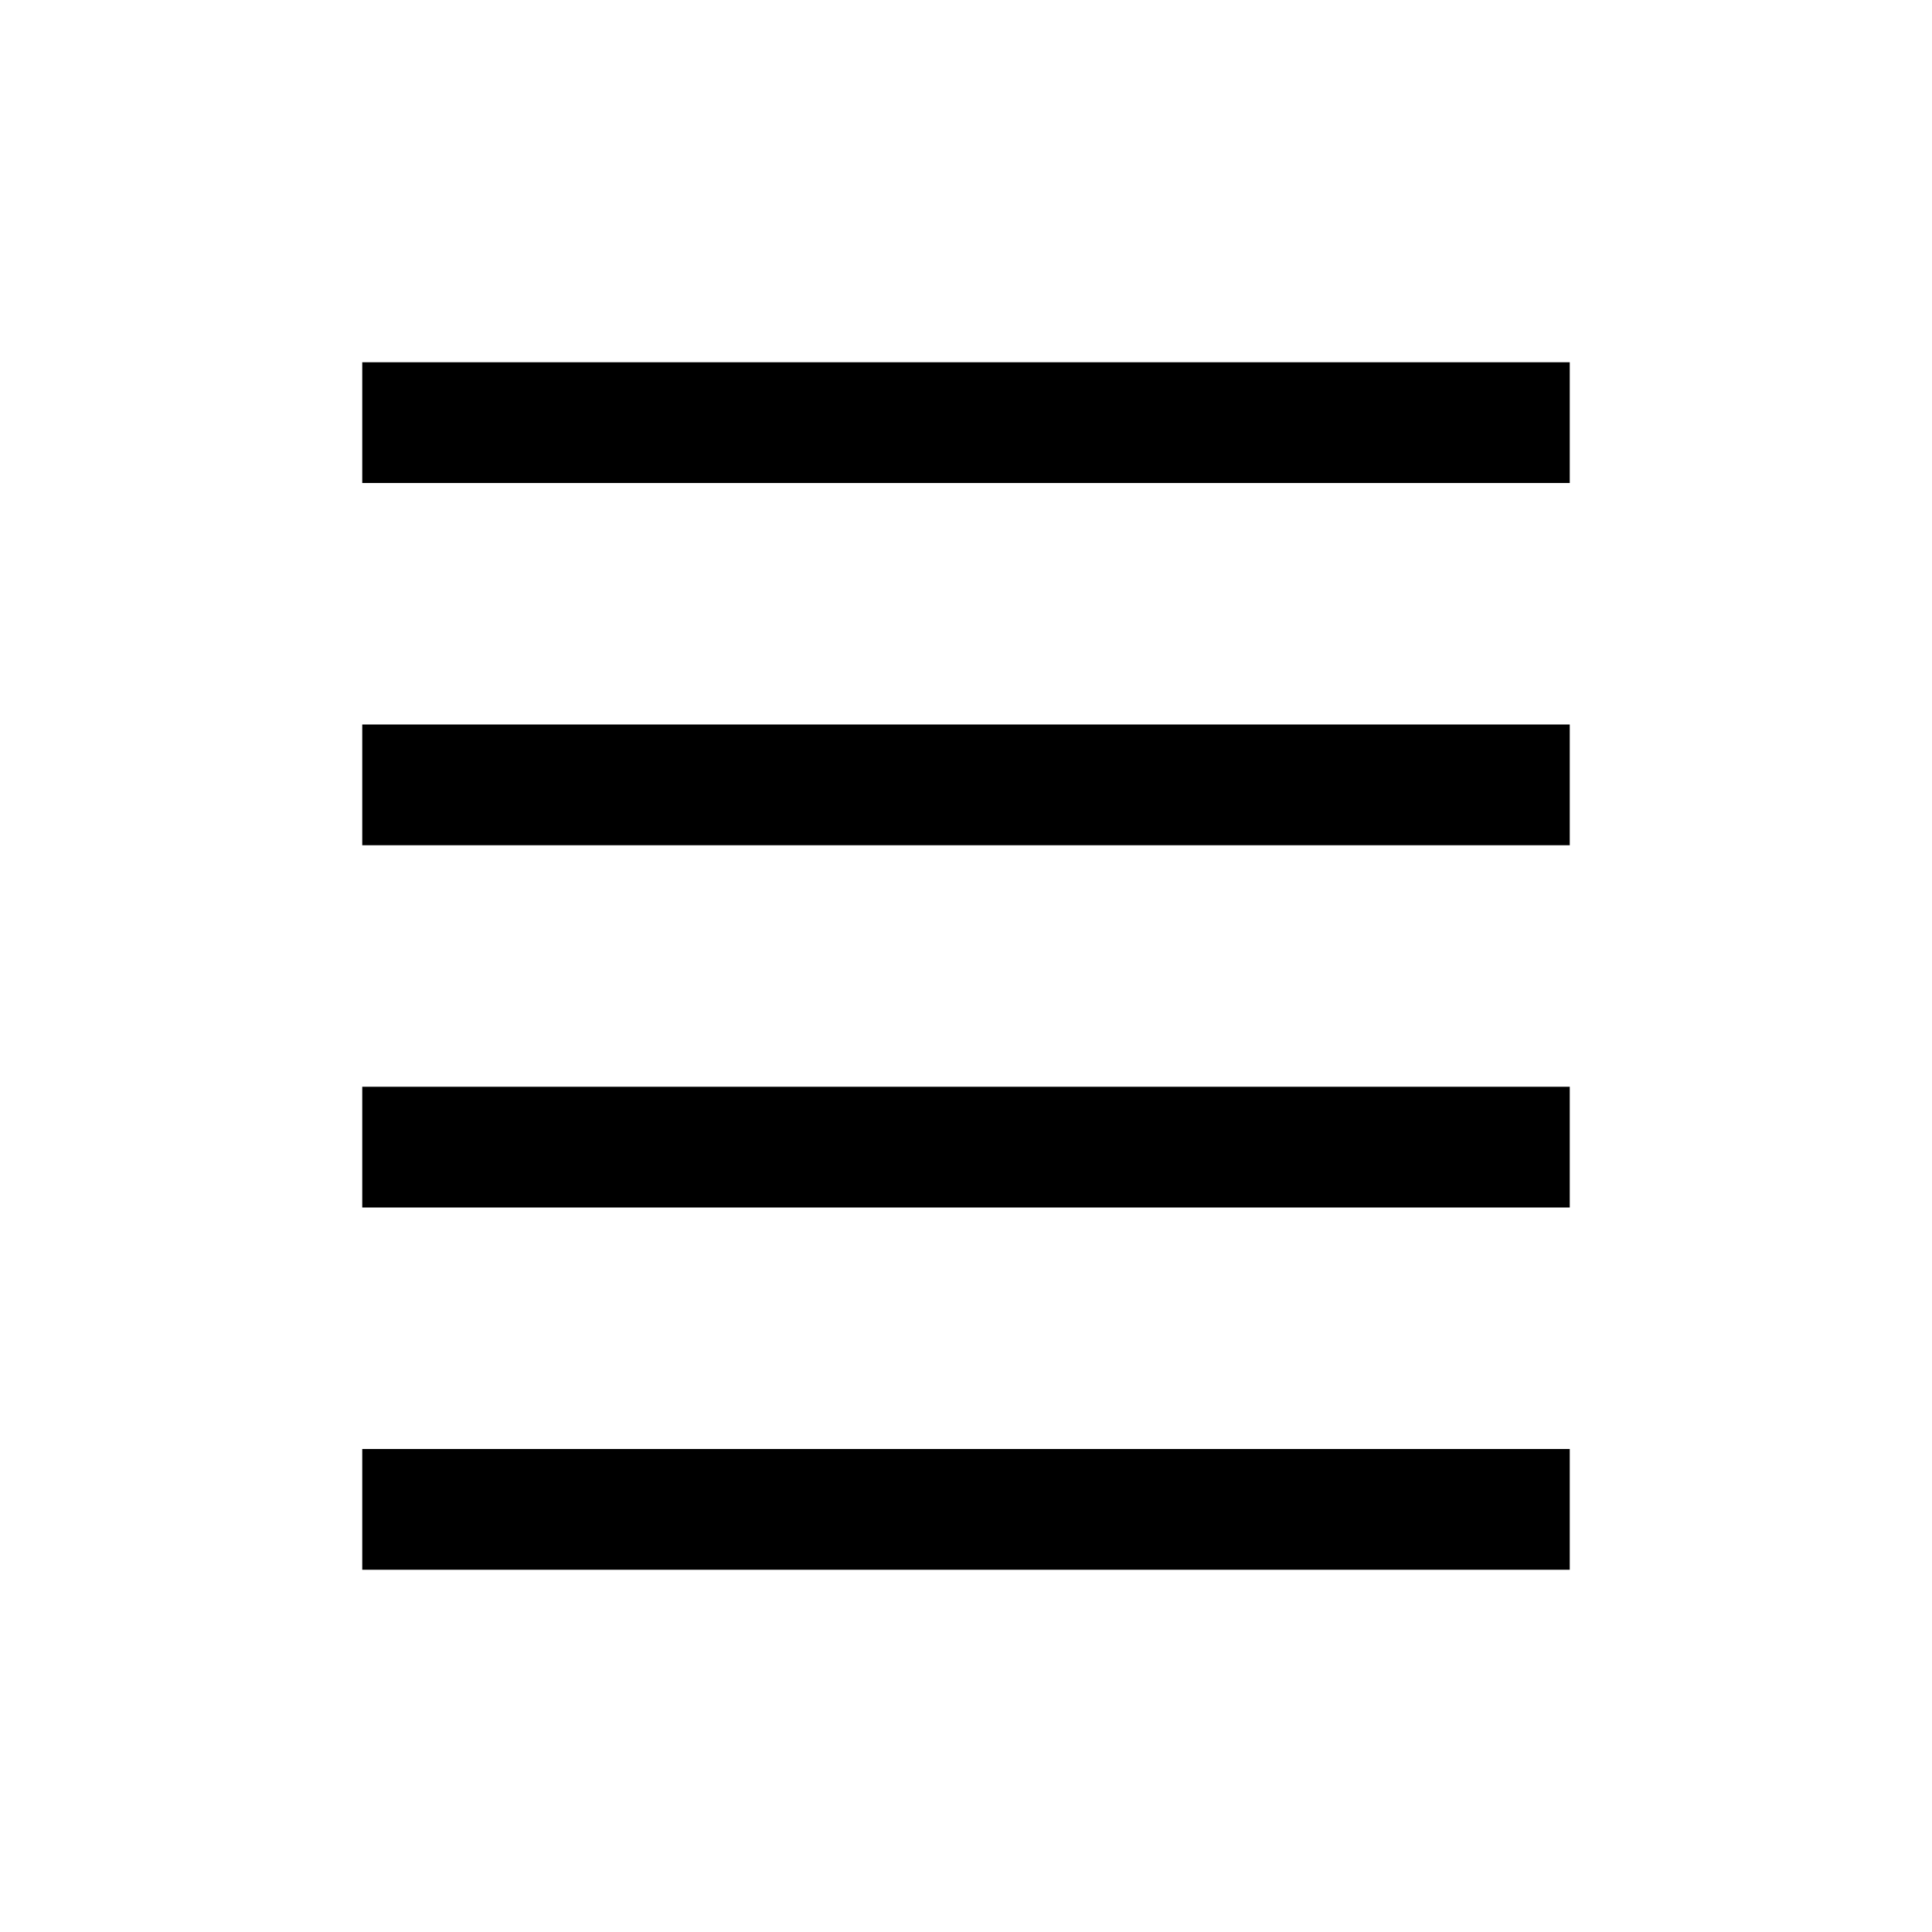
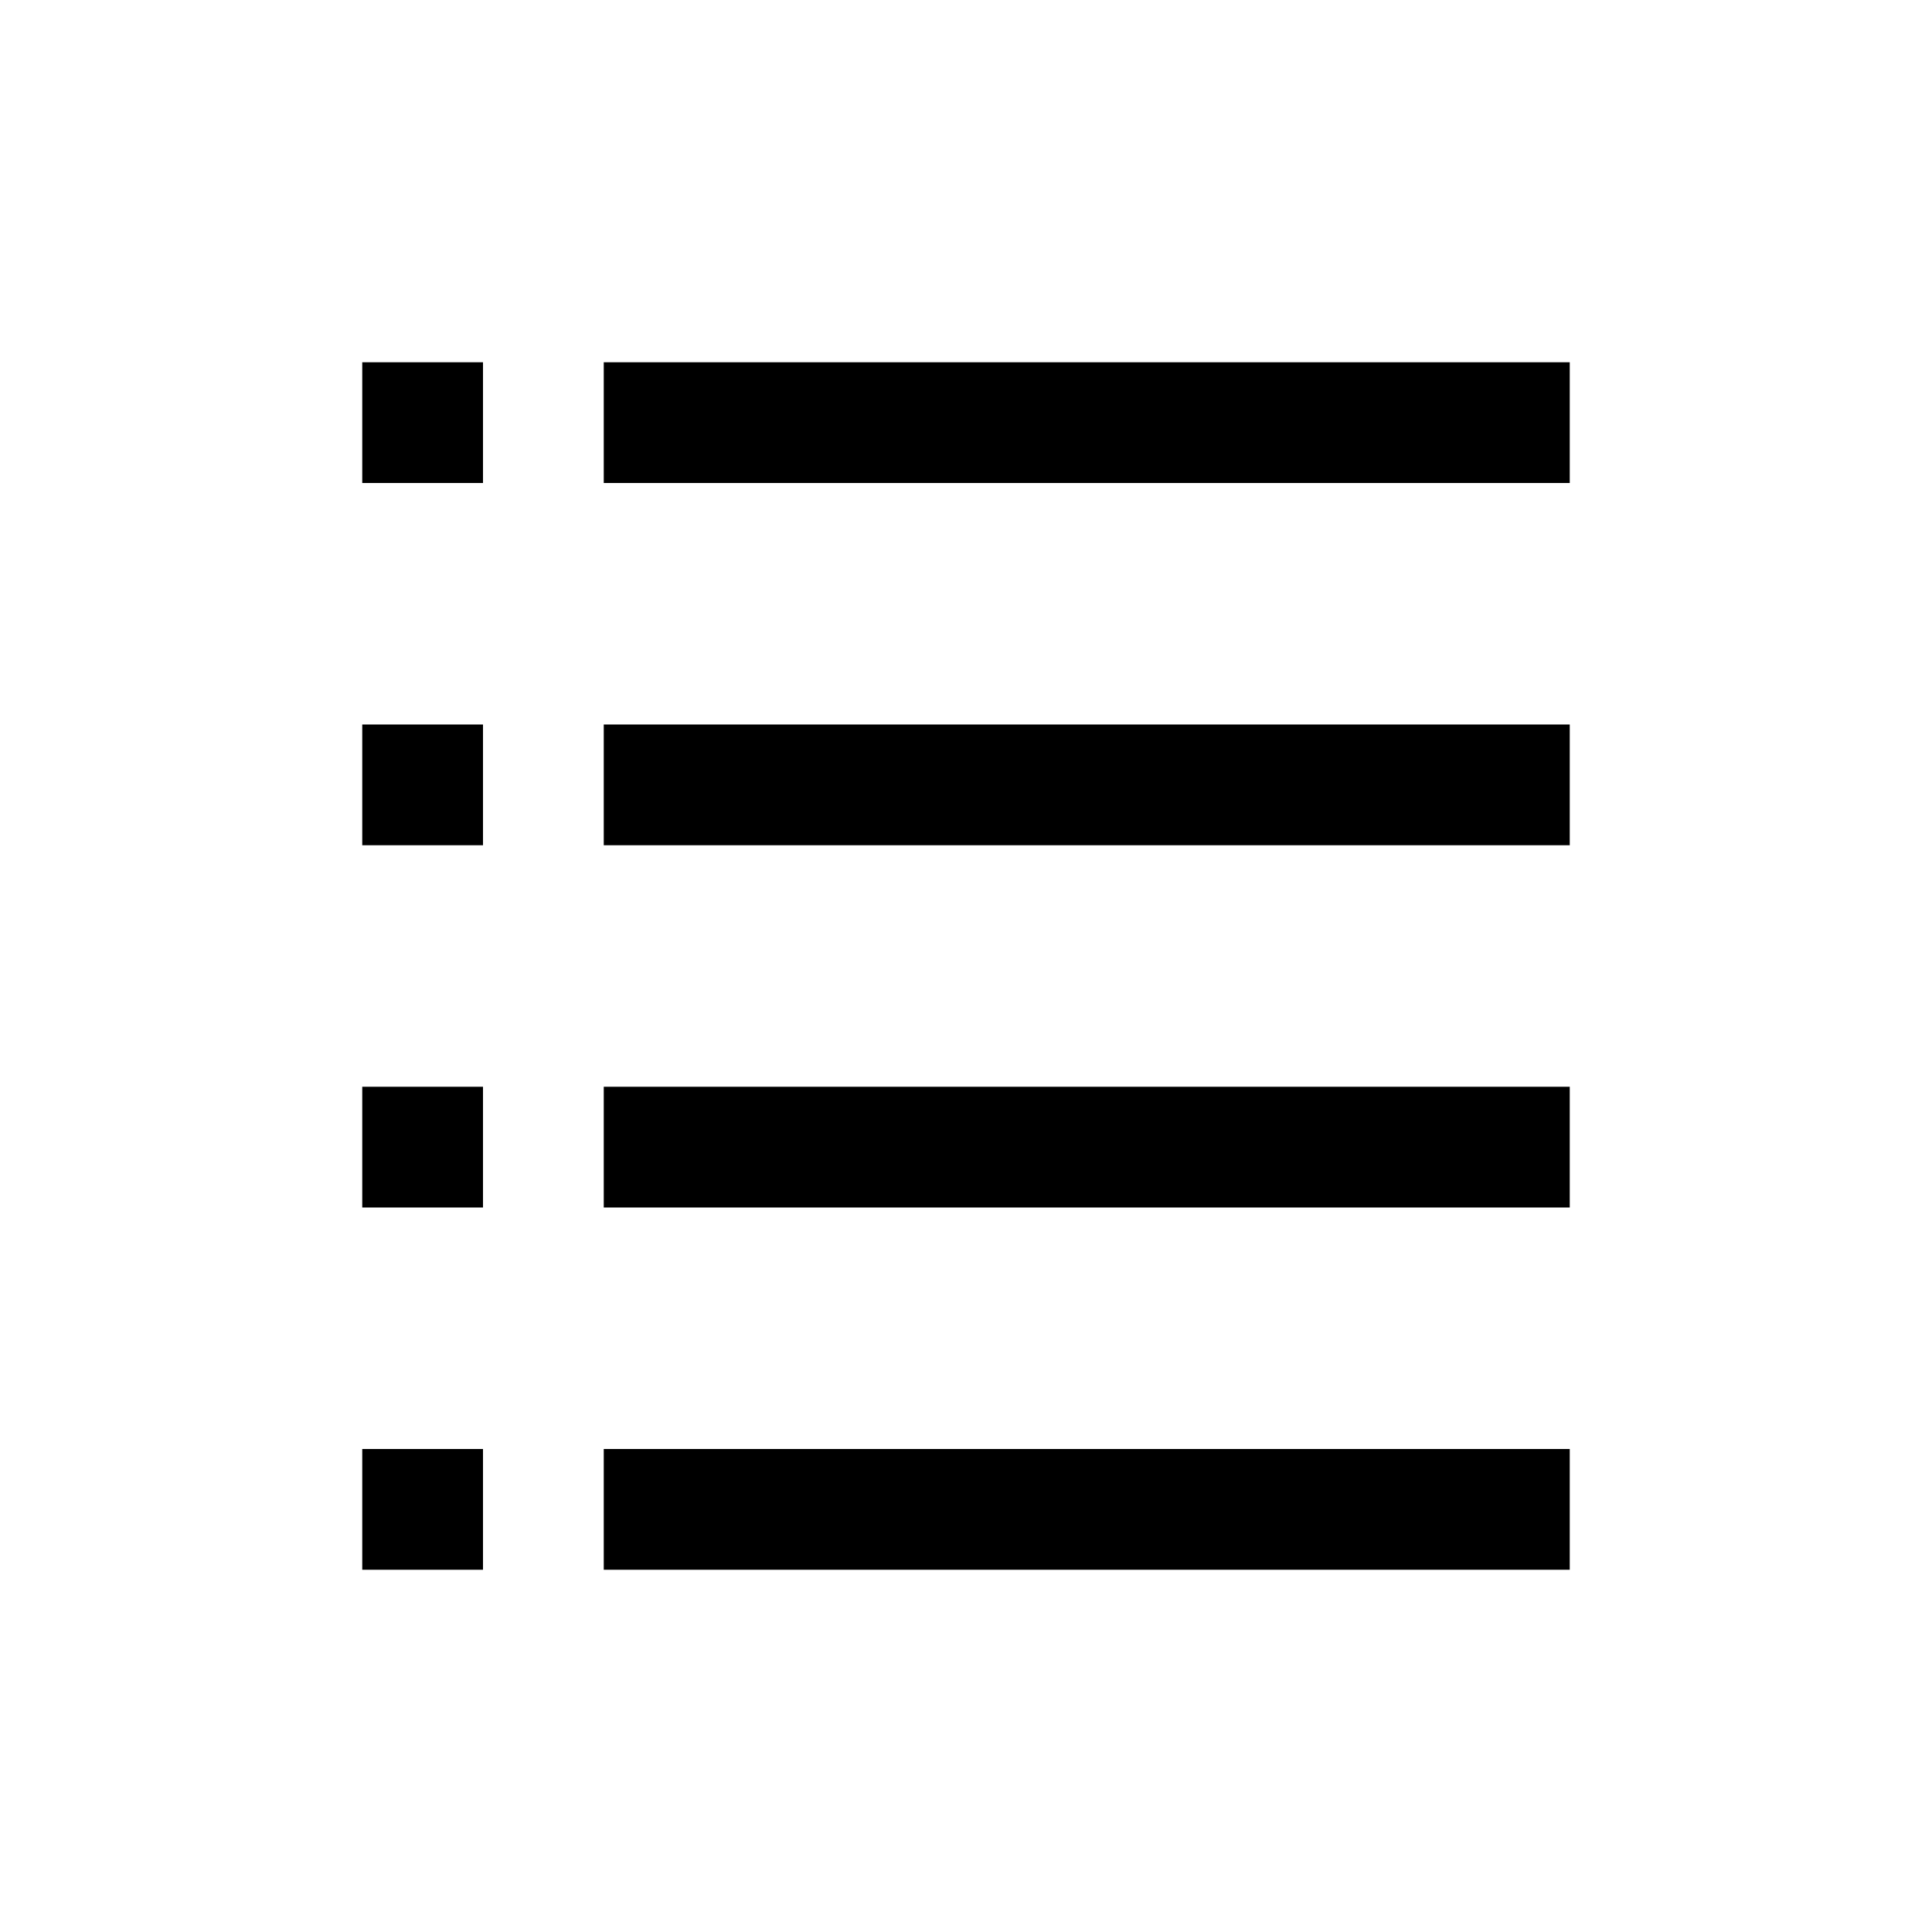
<svg xmlns="http://www.w3.org/2000/svg" width="128" height="128" id="svg2" version="1.0">
  <defs id="defs4">
    </defs>
  <g id="layer1" transform="translate(0,112)">
-     <path style="fill:#000000;fill-opacity:1;stroke:none" d="m 24,-88 0,8 80,0 0,-8 -80,0 z m 0,24 0,8 80,0 0,-8 -80,0 z m 0,24 0,8 80,0 0,-8 -80,0 z m 0,24 0,8 80,0 0,-8 -80,0 z" id="rect2817" />
+     <path style="fill:#000000;fill-opacity:1;stroke:none" d="M 24 24 L 24 32 L 32 32 L 32 24 L 24 24 z M 40 24 L 40 32 L 104 32 L 104 24 L 40 24 z M 24 48 L 24 56 L 32 56 L 32 48 L 24 48 z M 40 48 L 40 56 L 104 56 L 104 48 L 40 48 z M 24 72 L 24 80 L 32 80 L 32 72 L 24 72 z M 40 72 L 40 80 L 104 80 L 104 72 L 40 72 z M 24 96 L 24 104 L 32 104 L 32 96 L 24 96 z M 40 96 L 40 104 L 104 104 L 104 96 L 40 96 z " transform="translate(0,-112)" id="rect2817" />
  </g>
</svg>
